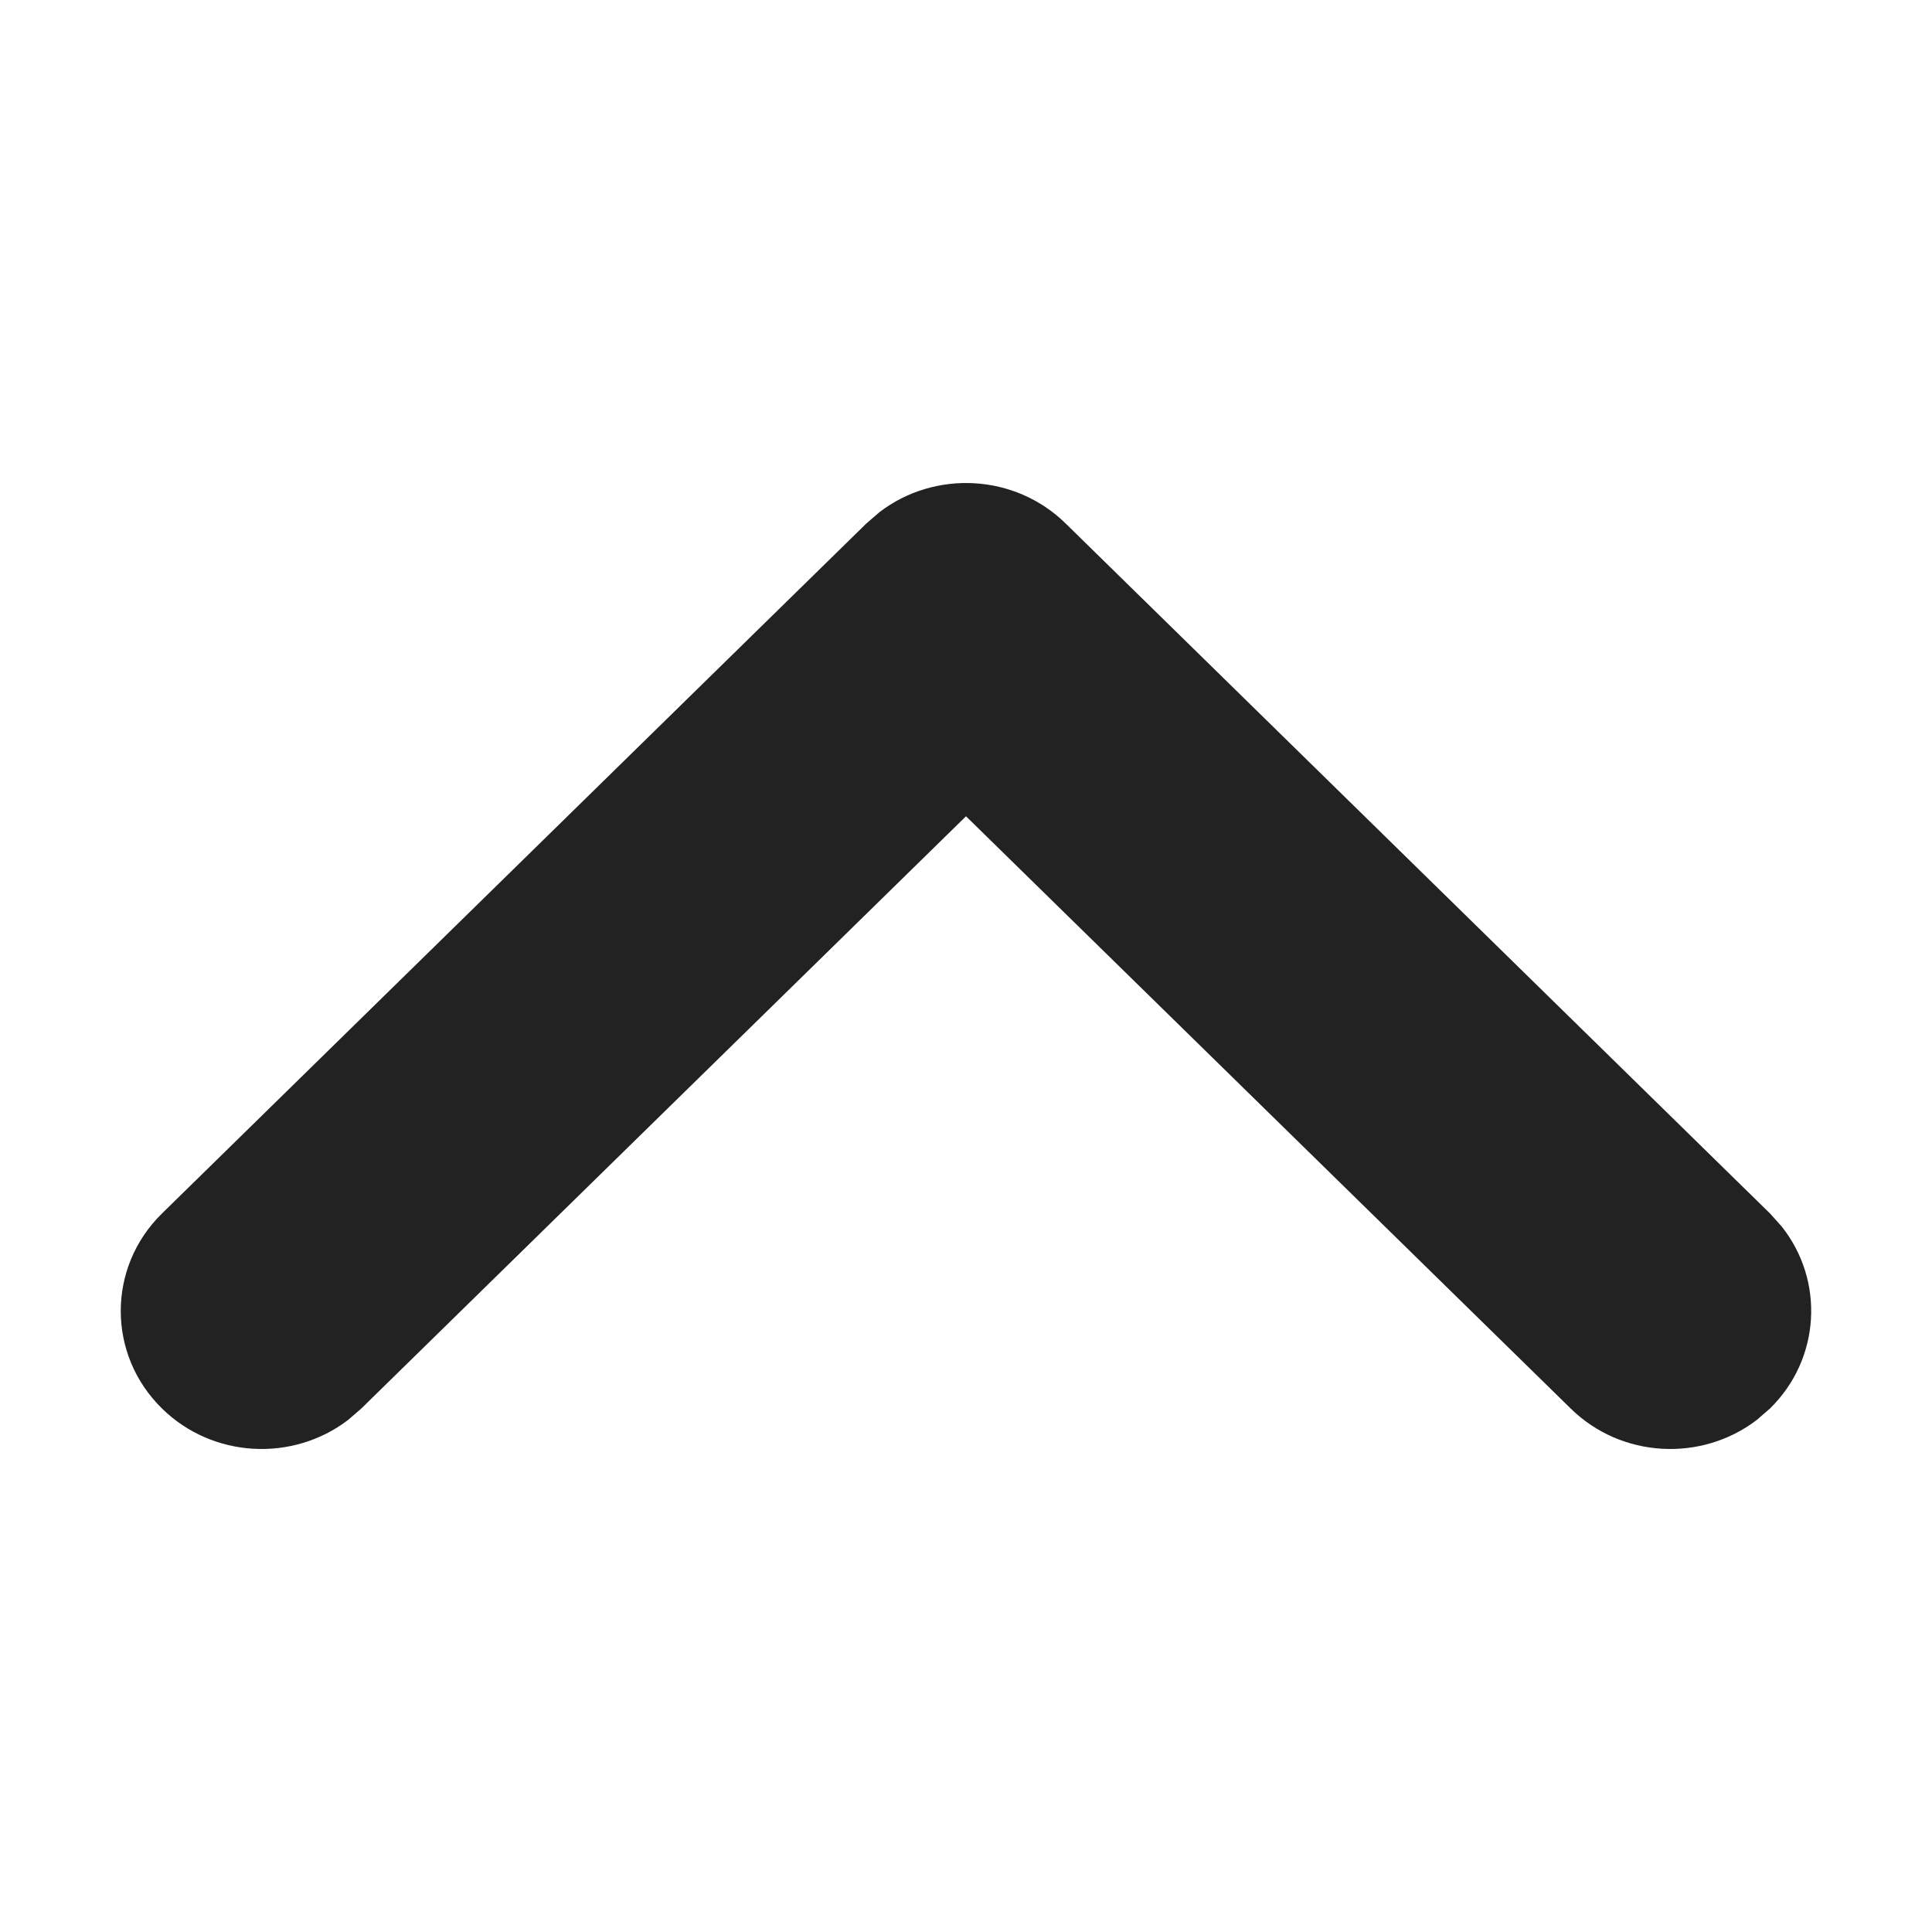
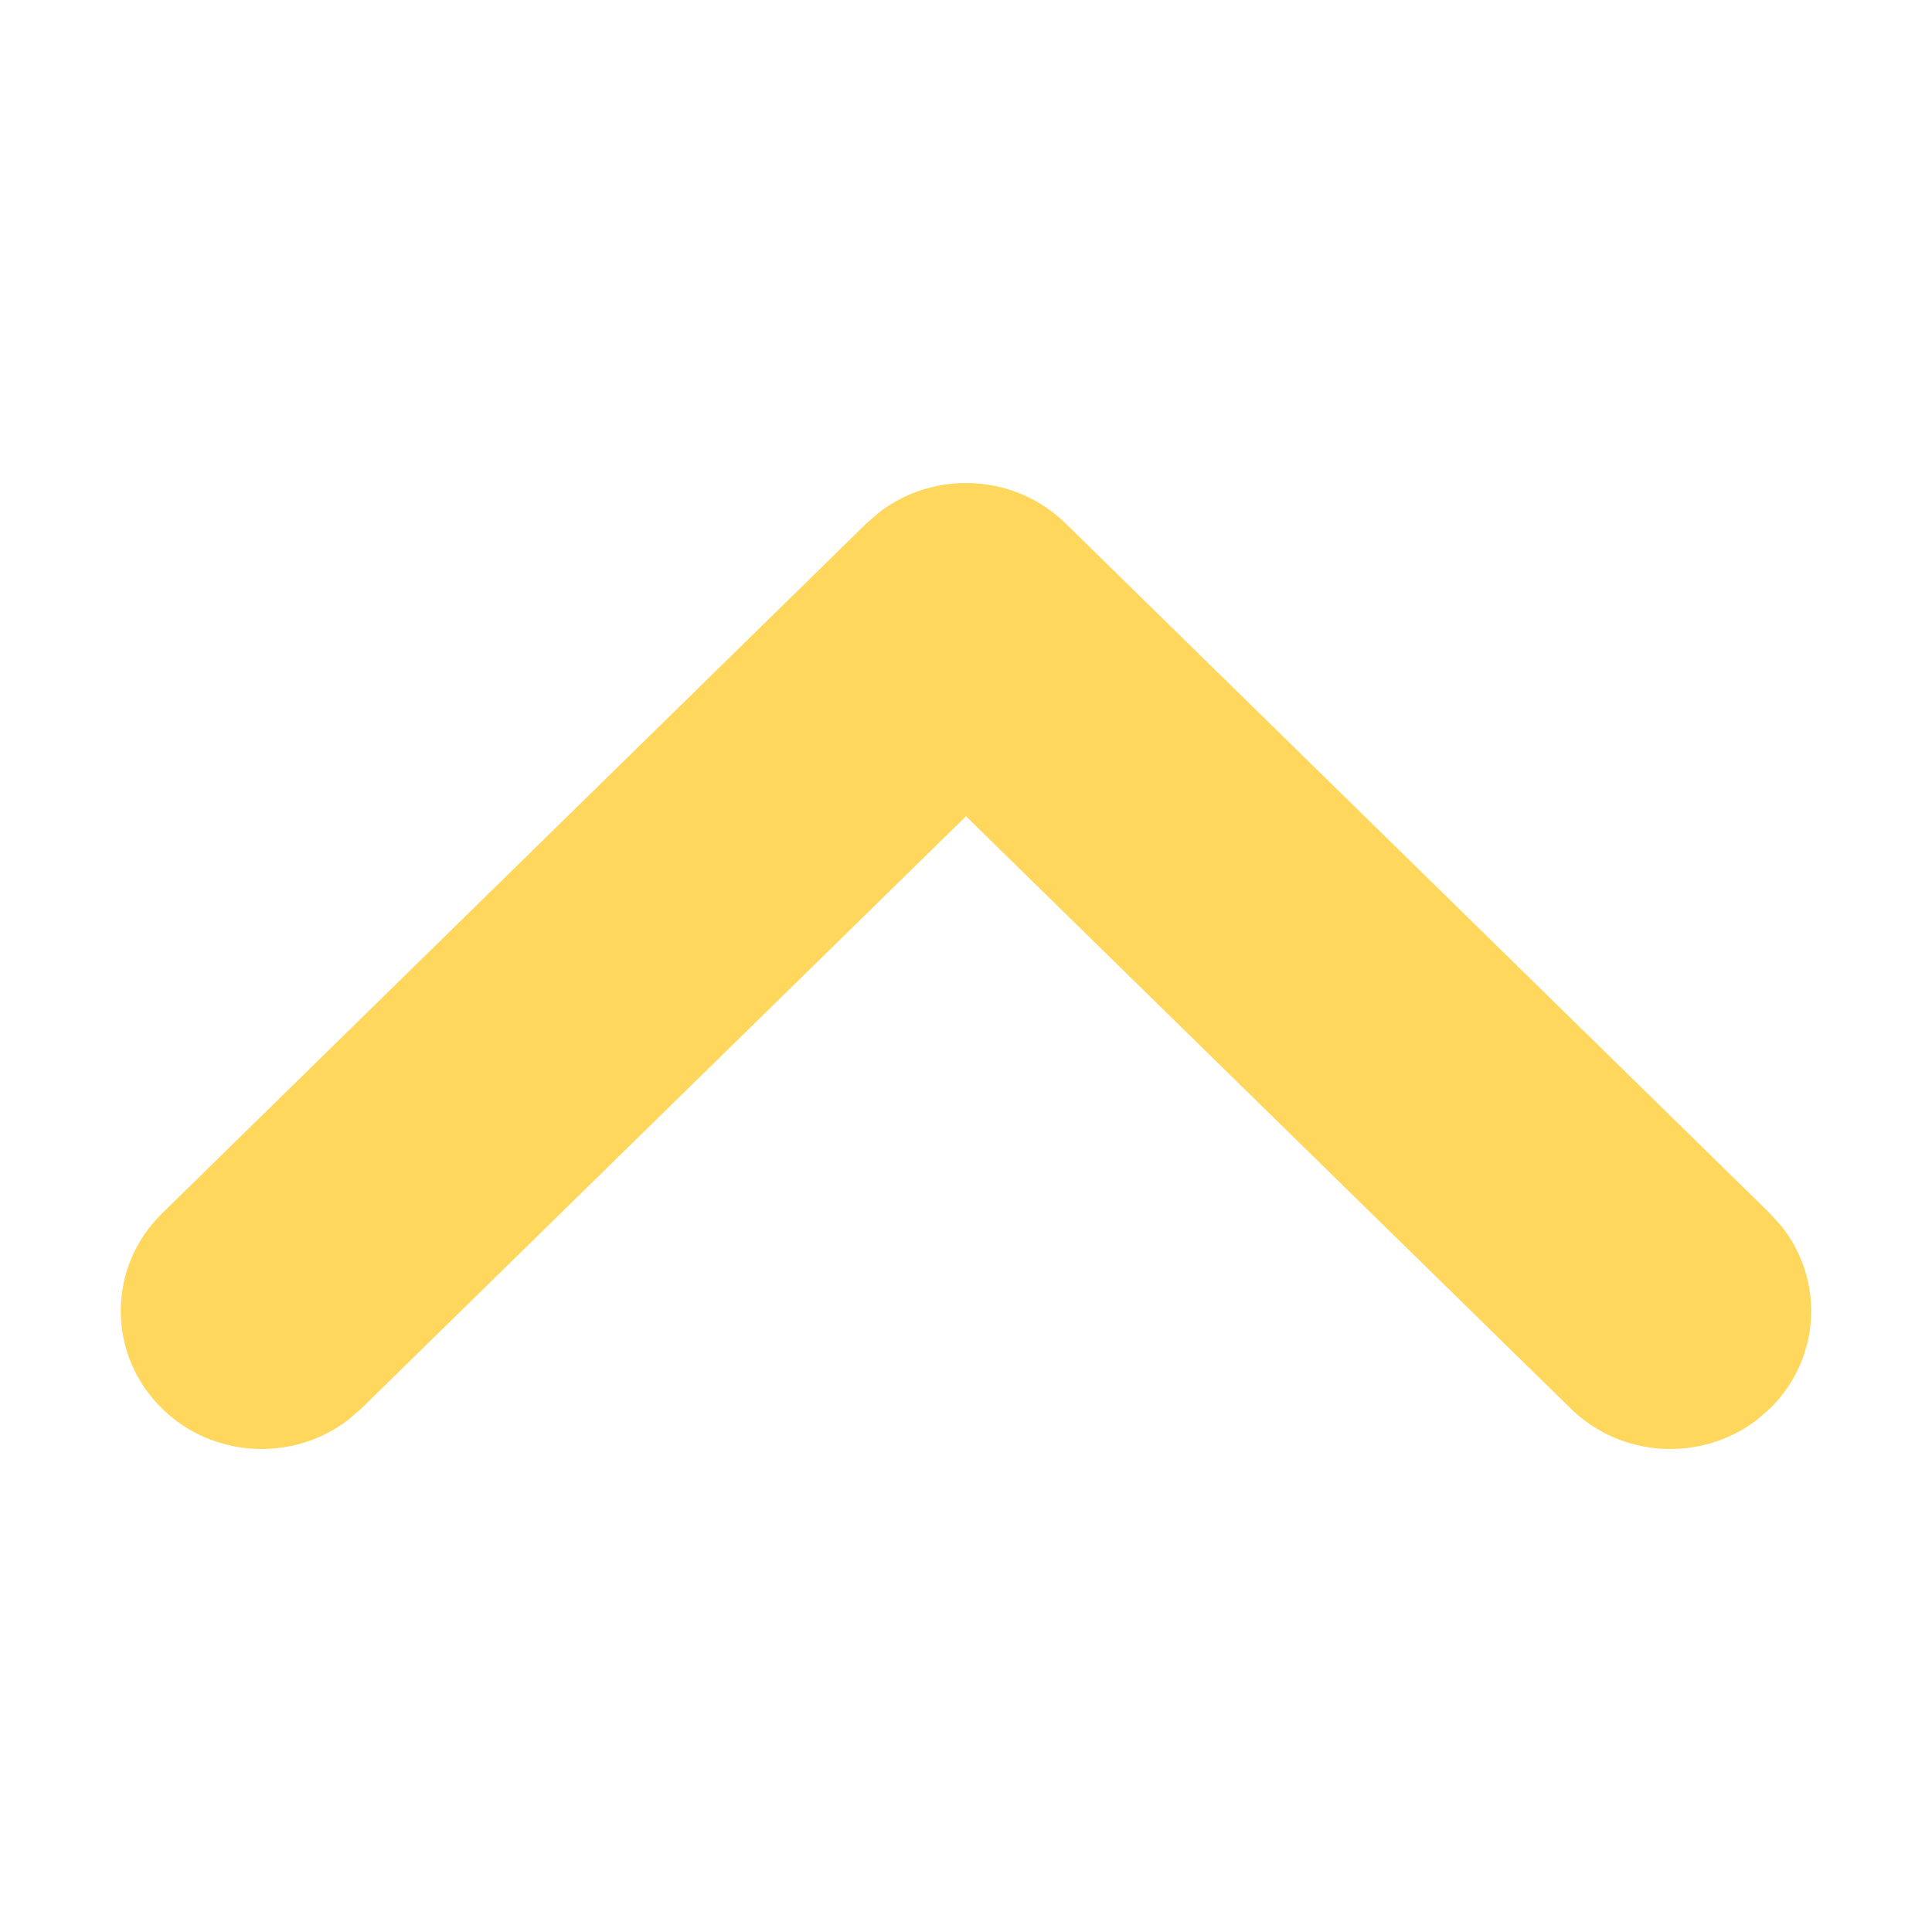
<svg xmlns="http://www.w3.org/2000/svg" width="16" height="16" viewBox="0 0 16 16">
-   <path fill="#222" d="M14.658 11.665c.42-.412.453-1.06.097-1.508l-.097-.108-5.833-5.714c-.42-.412-1.082-.444-1.54-.095l-.11.095-5.833 5.714c-.456.446-.456 1.17 0 1.616.42.412 1.082.444 1.54.095l.11-.095L8 6.76l5.008 4.905c.42.412 1.083.444 1.54.095l.11-.095z" />
+   <g fill="none" fill-rule="evenodd">
+     <g fill="#FFD75C" fill-rule="nonzero">
+       <path d="M14.658 11.665c.42-.412.453-1.06.097-1.508l-.097-.108-5.833-5.714c-.42-.412-1.082-.444-1.54-.095l-.11.095-5.833 5.714c-.456.446-.456 1.17 0 1.616.42.412 1.082.444 1.54.095l.11-.095L8 6.76l5.008 4.905c.42.412 1.083.444 1.54.095l.11-.095z" />
+     </g>
+   </g>
</svg>
